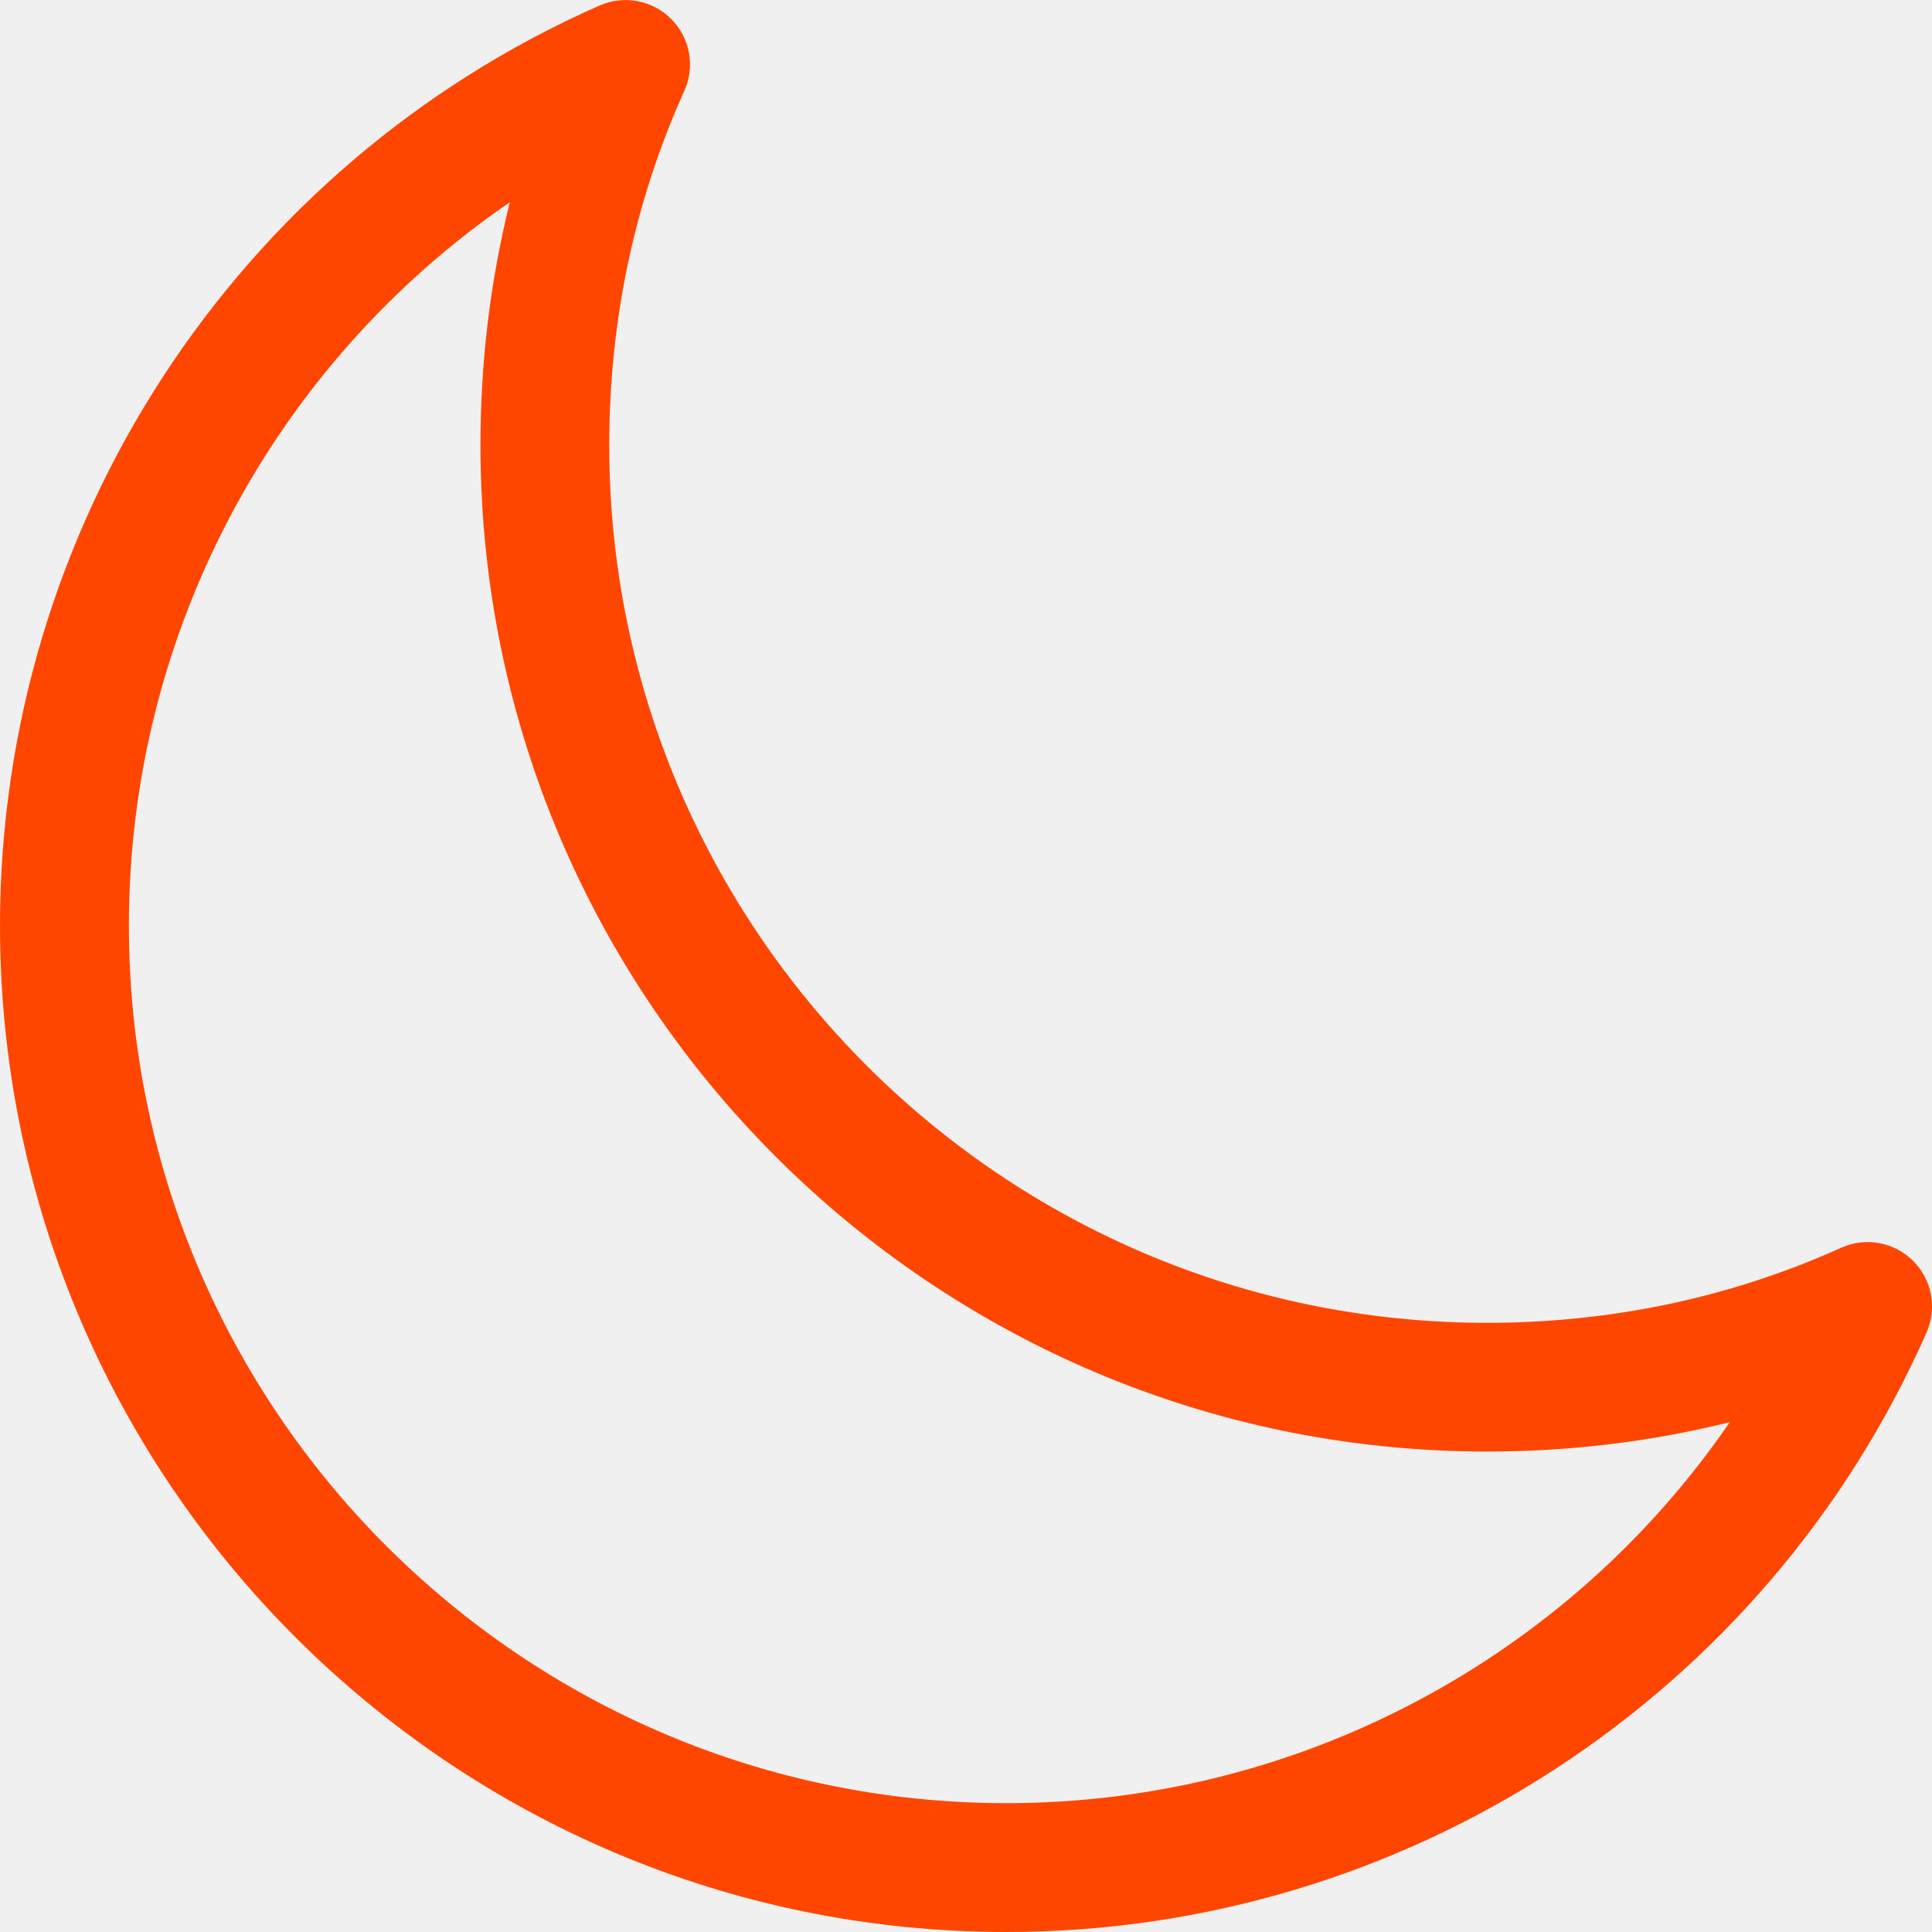
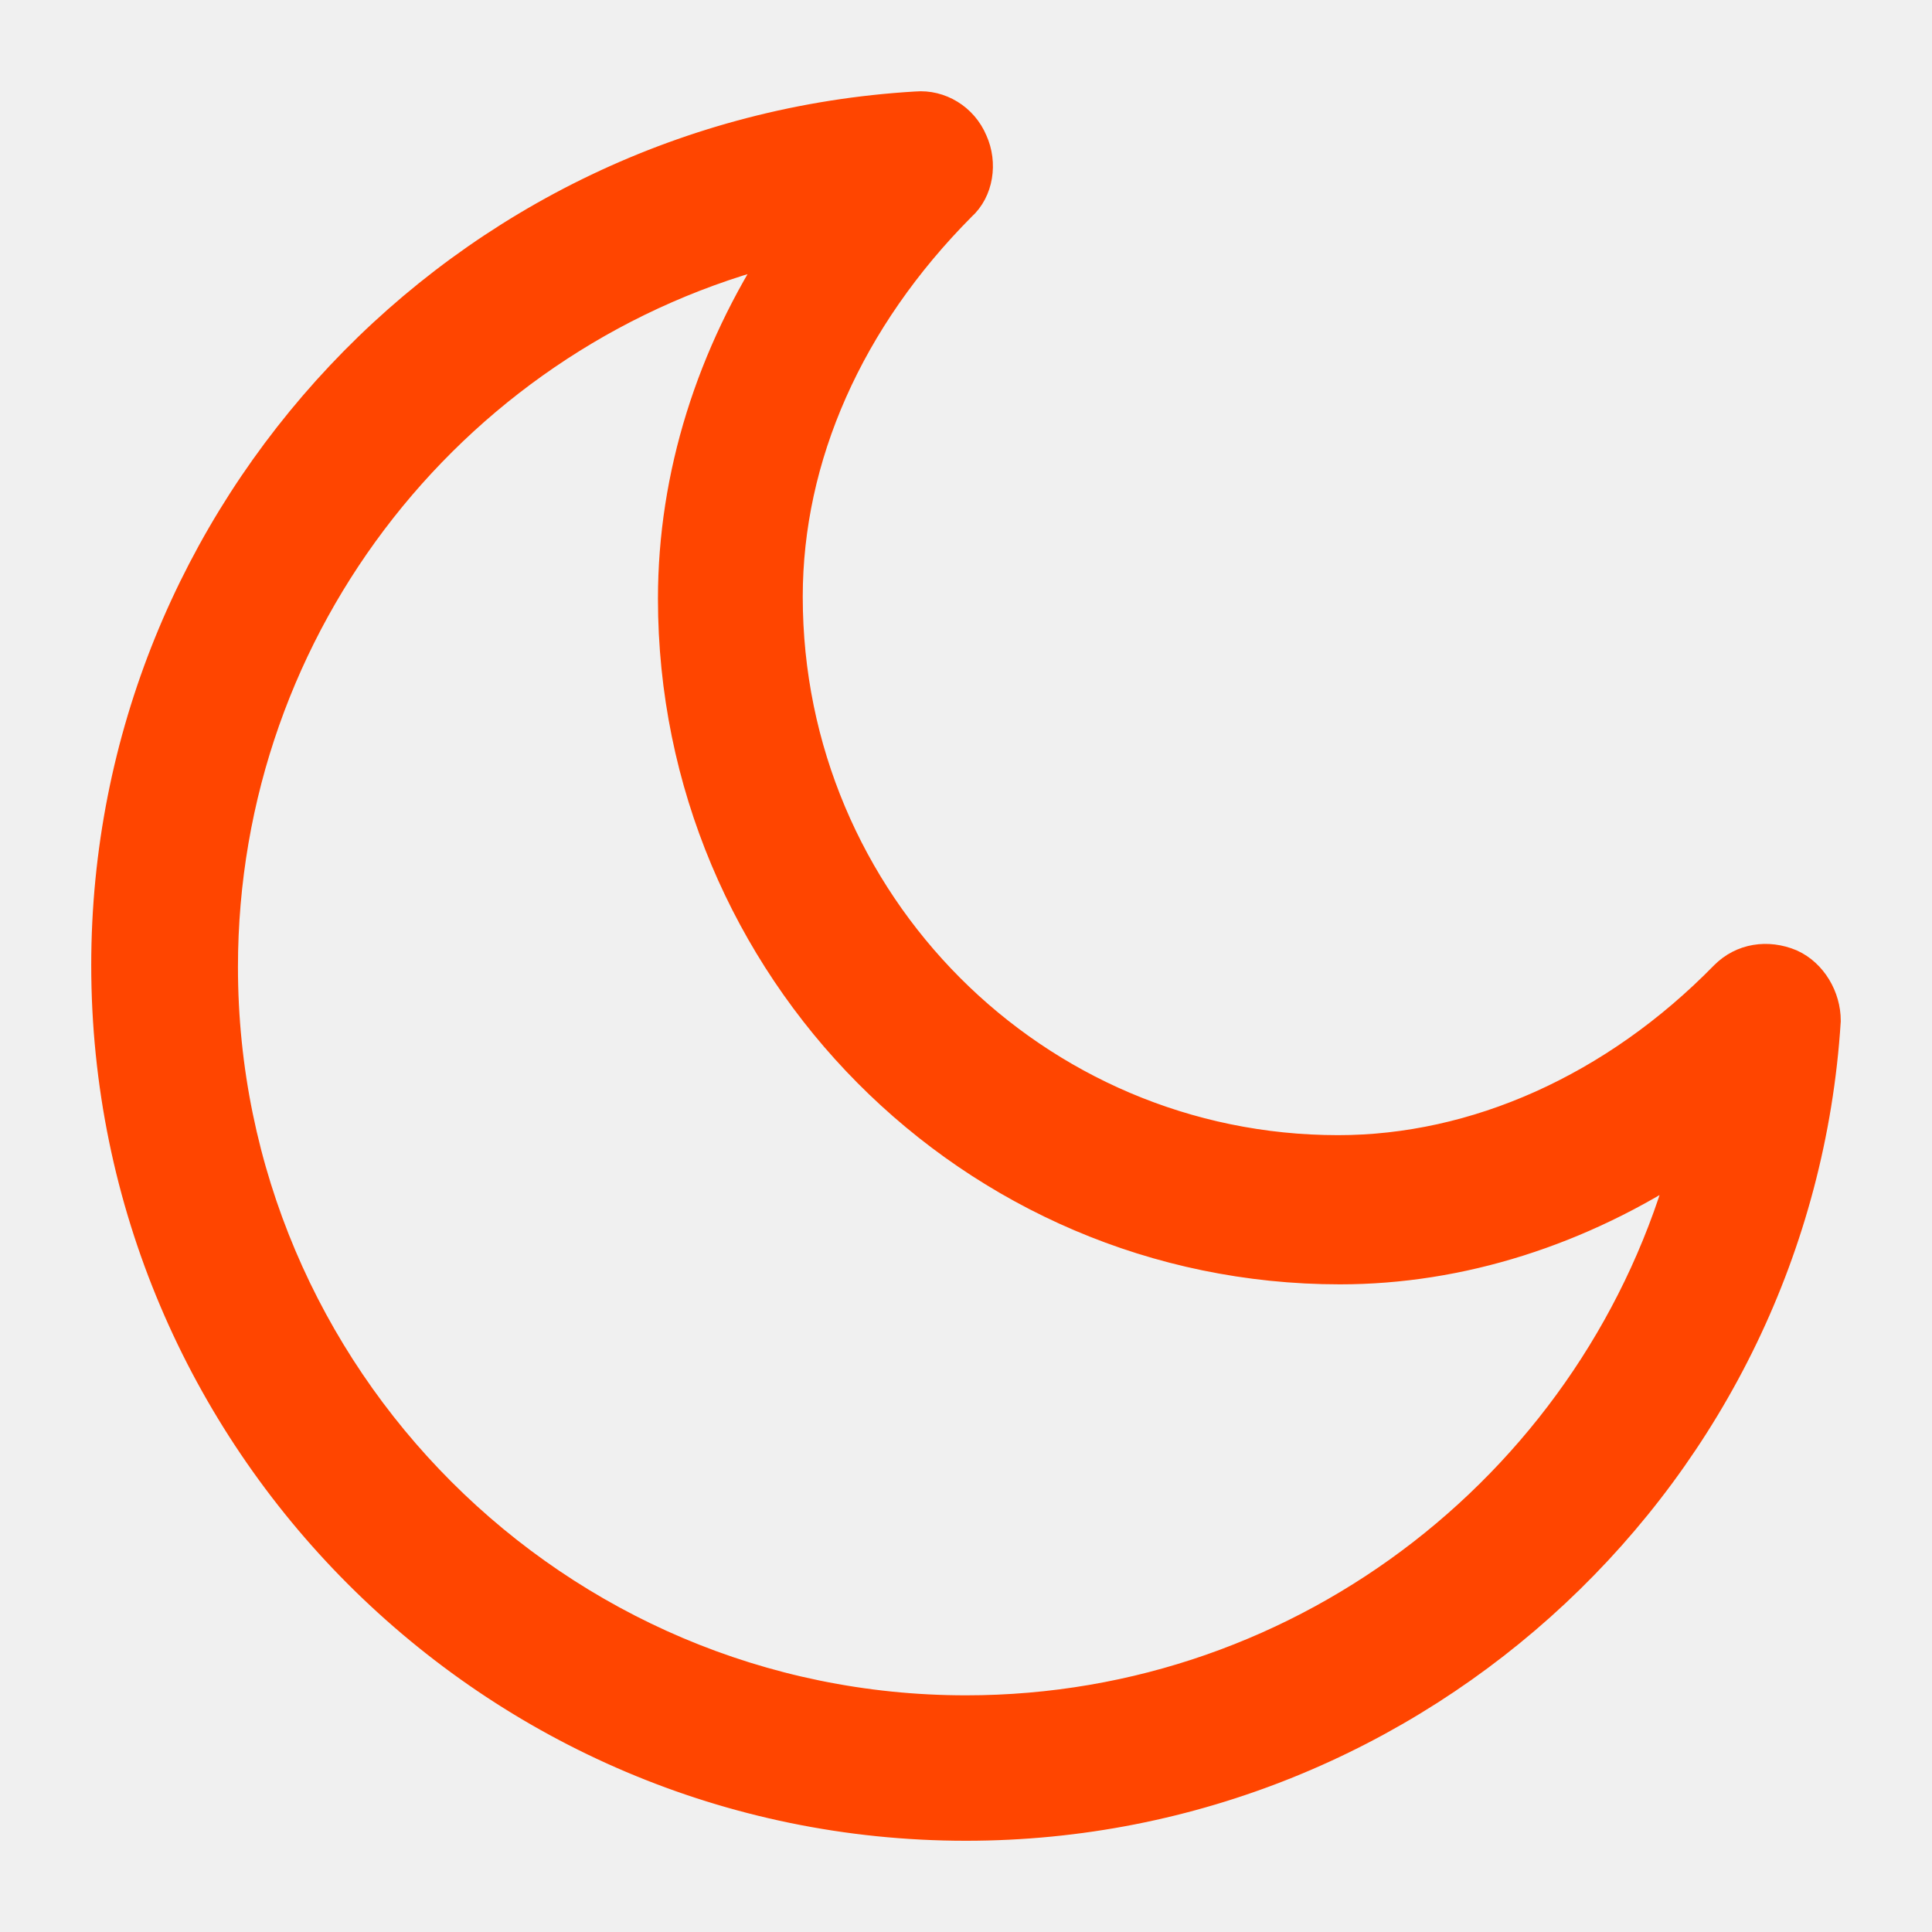
- <svg xmlns="http://www.w3.org/2000/svg" height="100px" width="100px" fill="#ff4600" version="1.1" x="0px" y="0px" viewBox="0 0 32 32" style="enable-background:new 0 0 32 32;" xml:space="preserve">
-   <path d="M16.669,32c6.597,0,12.579-3.898,15.241-9.93c0.178-0.405,0.089-0.877-0.225-1.188  c-0.314-0.311-0.786-0.397-1.19-0.215c-1.829,0.824-3.803,1.243-5.869,1.243  c-8.015,0-14.535-6.52-14.535-14.535c0-2.066,0.419-4.041,1.243-5.869  c0.182-0.403,0.097-0.876-0.215-1.19c-0.311-0.314-0.784-0.402-1.188-0.225  C3.898,2.751,0,8.733,0,15.331C0,24.522,7.477,32,16.669,32z M8.445,3.349  c-0.324,1.299-0.487,2.645-0.487,4.025c0,9.191,7.477,16.668,16.669,16.668  c1.379,0,2.725-0.163,4.024-0.487c-2.674,3.902-7.138,6.311-11.981,6.311  c-8.015,0-14.535-6.52-14.535-14.535C2.133,10.487,4.543,6.024,8.445,3.349z" />
+ <svg xmlns="http://www.w3.org/2000/svg" width="18" height="18" viewBox="0 0 18 18" fill="none">
+   <mask id="mask0" mask-type="alpha" maskUnits="userSpaceOnUse" x="0" y="0" width="18" height="18">
+     <rect width="18" height="18" fill="white" />
+   </mask>
+   <g mask="url(#mask0)">
+     <path d="M8.538 1.002C8.751 0.984 8.964 1.109 9.053 1.323C9.142 1.52 9.107 1.77 8.947 1.913C7.898 2.968 7.329 4.255 7.329 5.56C7.329 8.42 9.64 10.726 12.467 10.726C13.747 10.726 15.044 10.154 16.076 9.099C16.236 8.938 16.467 8.903 16.68 8.992C16.876 9.081 17 9.296 17 9.51C16.733 13.711 13.213 17 9 17C4.591 17 1 13.407 1 8.992C1 4.773 4.307 1.252 8.538 1.002ZM9 15.945C12.2 15.945 14.92 13.765 15.72 10.797C14.724 11.459 13.604 11.816 12.484 11.816C9.053 11.816 6.28 9.01 6.28 5.578C6.28 4.434 6.636 3.308 7.293 2.307C4.271 3.057 2.067 5.792 2.067 9.01C2.067 12.835 5.178 15.945 9 15.945Z" fill="#FF4500" stroke="#FF4500" stroke-width="0.3" />
+   </g>
</svg>
